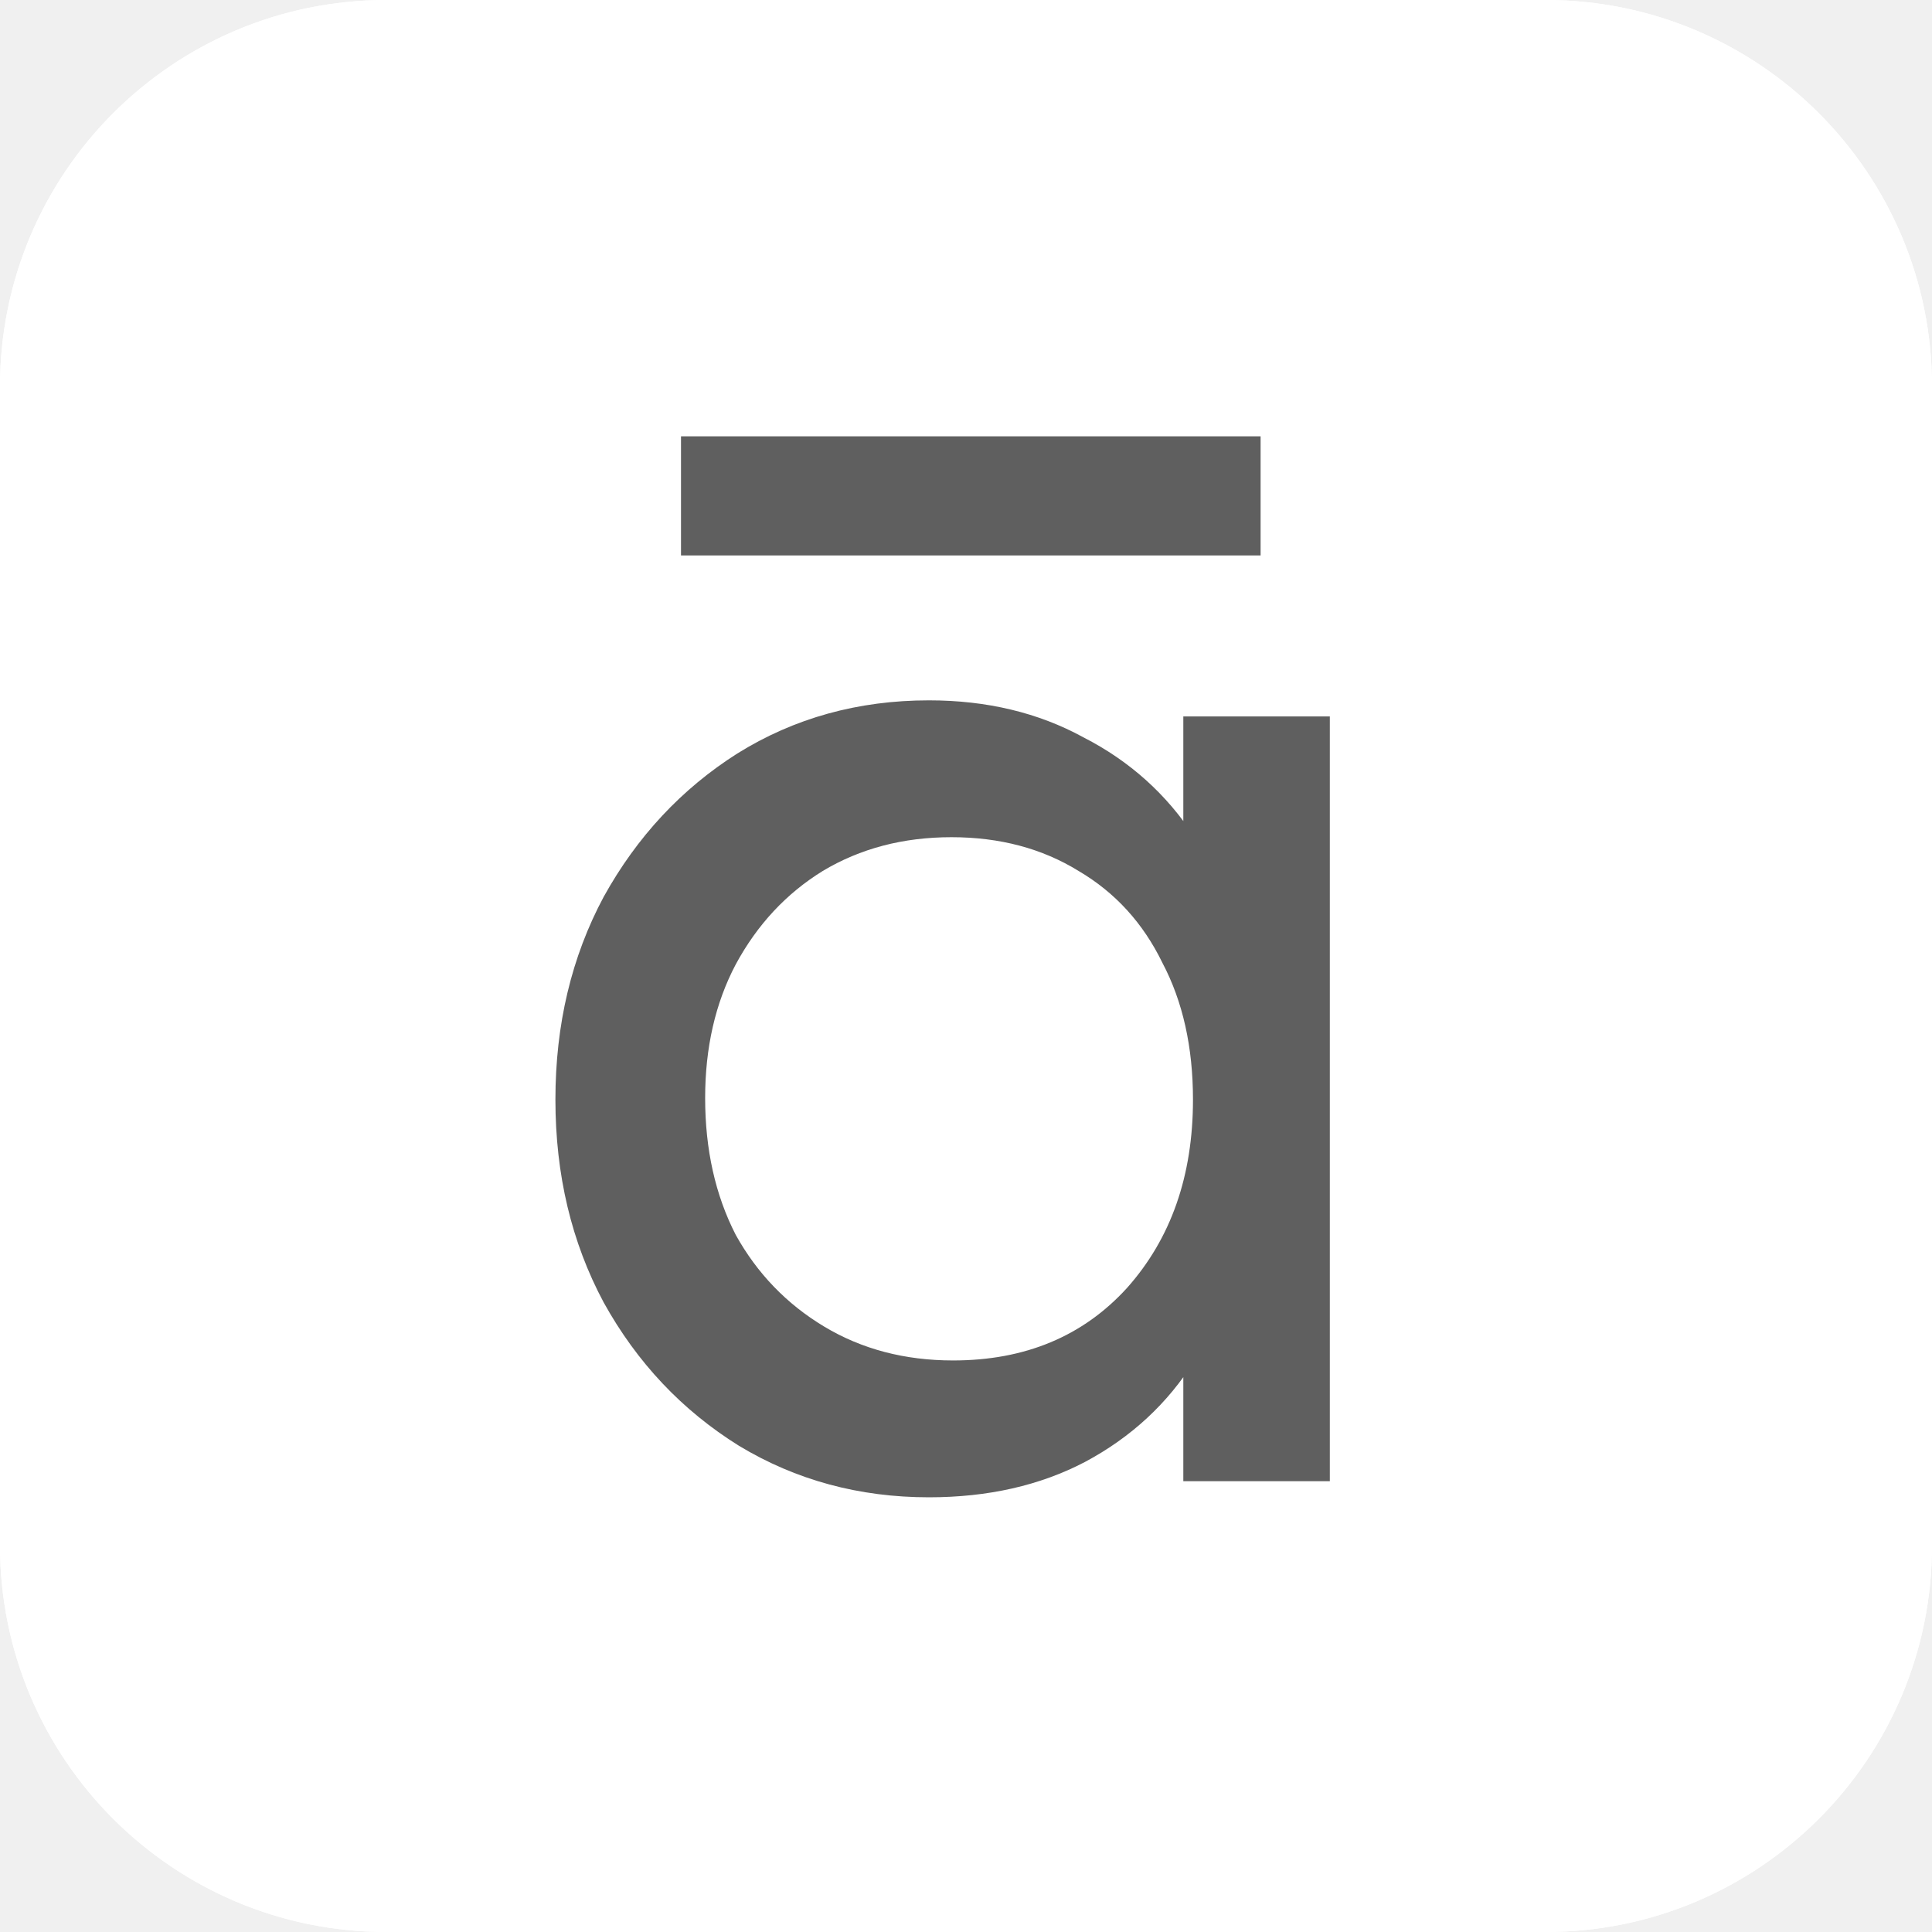
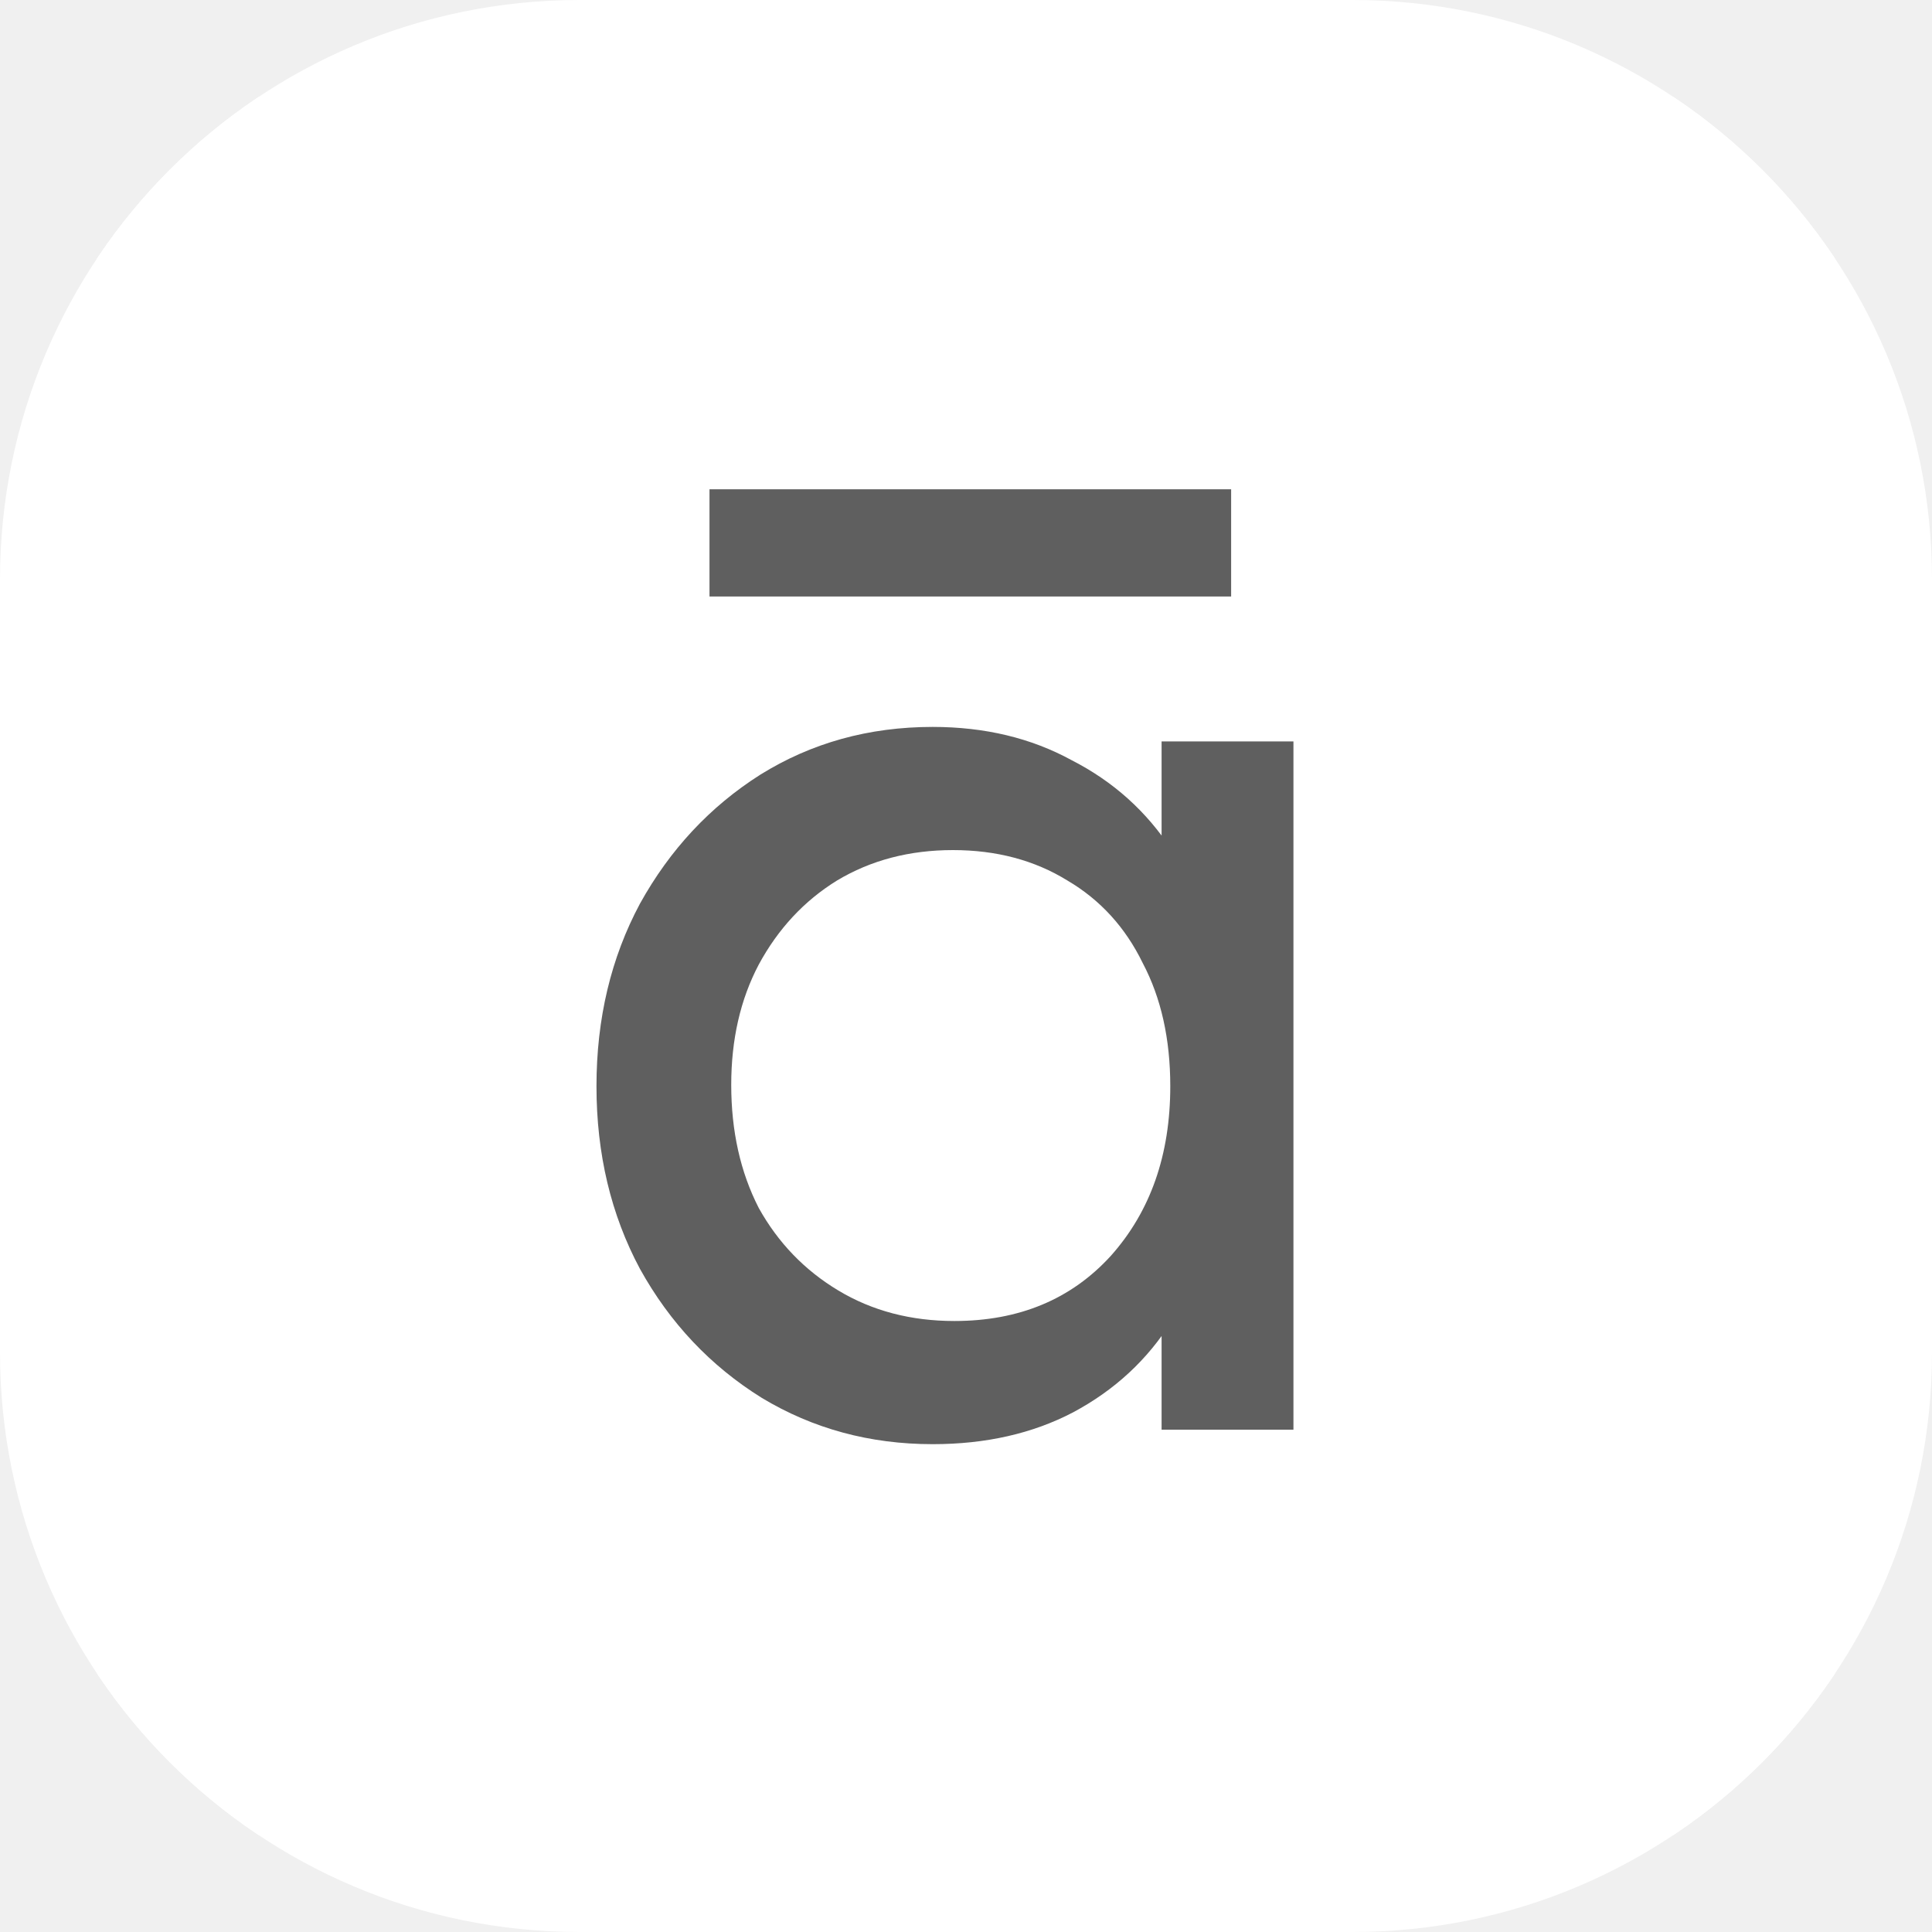
<svg xmlns="http://www.w3.org/2000/svg" version="1.1" width="1000" height="1000">
-   <g clip-path="url(#SvgjsClipPath1054)">
+   <g clip-path="url(#SvgjsClipPath1098)">
    <rect width="1000" height="1000" fill="#ffffff" />
-     <g transform="matrix(8.333333,0,0,8.333333,-5.684341886080802e-14,-5.684341886080802e-14)">
+     <g transform="matrix(7.5,0,0,7.5,50,50)">
      <svg version="1.1" width="120" height="120">
        <svg width="120" height="120" viewBox="0 0 120 120" fill="none">
          <path d="M0 0H120V120H0V0Z" fill="white" />
          <path d="M57.698 93C53.365 93 49.432 91.933 45.898 89.8C42.365 87.6 39.565 84.633 37.498 80.9C35.498 77.167 34.498 72.967 34.498 68.3C34.498 63.633 35.498 59.433 37.498 55.7C39.565 51.967 42.332 49 45.798 46.8C49.332 44.6 53.298 43.5 57.698 43.5C61.298 43.5 64.498 44.267 67.298 45.8C70.165 47.267 72.465 49.333 74.198 52C75.932 54.6 76.898 57.633 77.098 61.1V75.4C76.898 78.8 75.932 81.833 74.198 84.5C72.532 87.167 70.265 89.267 67.398 90.8C64.598 92.267 61.365 93 57.698 93ZM59.198 84.5C63.665 84.5 67.265 83 69.998 80C72.732 76.933 74.098 73.033 74.098 68.3C74.098 65.033 73.465 62.2 72.198 59.8C70.998 57.333 69.265 55.433 66.998 54.1C64.732 52.7 62.098 52 59.098 52C56.098 52 53.432 52.7 51.098 54.1C48.832 55.5 47.032 57.433 45.698 59.9C44.432 62.3 43.798 65.067 43.798 68.2C43.798 71.4 44.432 74.233 45.698 76.7C47.032 79.1 48.865 81 51.198 82.4C53.532 83.8 56.198 84.5 59.198 84.5ZM73.498 92V79.2L75.198 67.6L73.498 56.1V44.5H82.598V92H73.498ZM42.298 27.1H78.298V34.5H42.298V27.1Z" fill="#5F5F5F" />
        </svg>
      </svg>
    </g>
  </g>
  <defs>
-     <clipPath id="SvgjsClipPath1054">
-       <rect width="1000" height="1000" x="0" y="0" rx="200" ry="200" />
+     <clipPath id="SvgjsClipPath1098">
+       <rect width="1000" height="1000" x="0" y="0" rx="300" ry="300" />
    </clipPath>
  </defs>
</svg>
